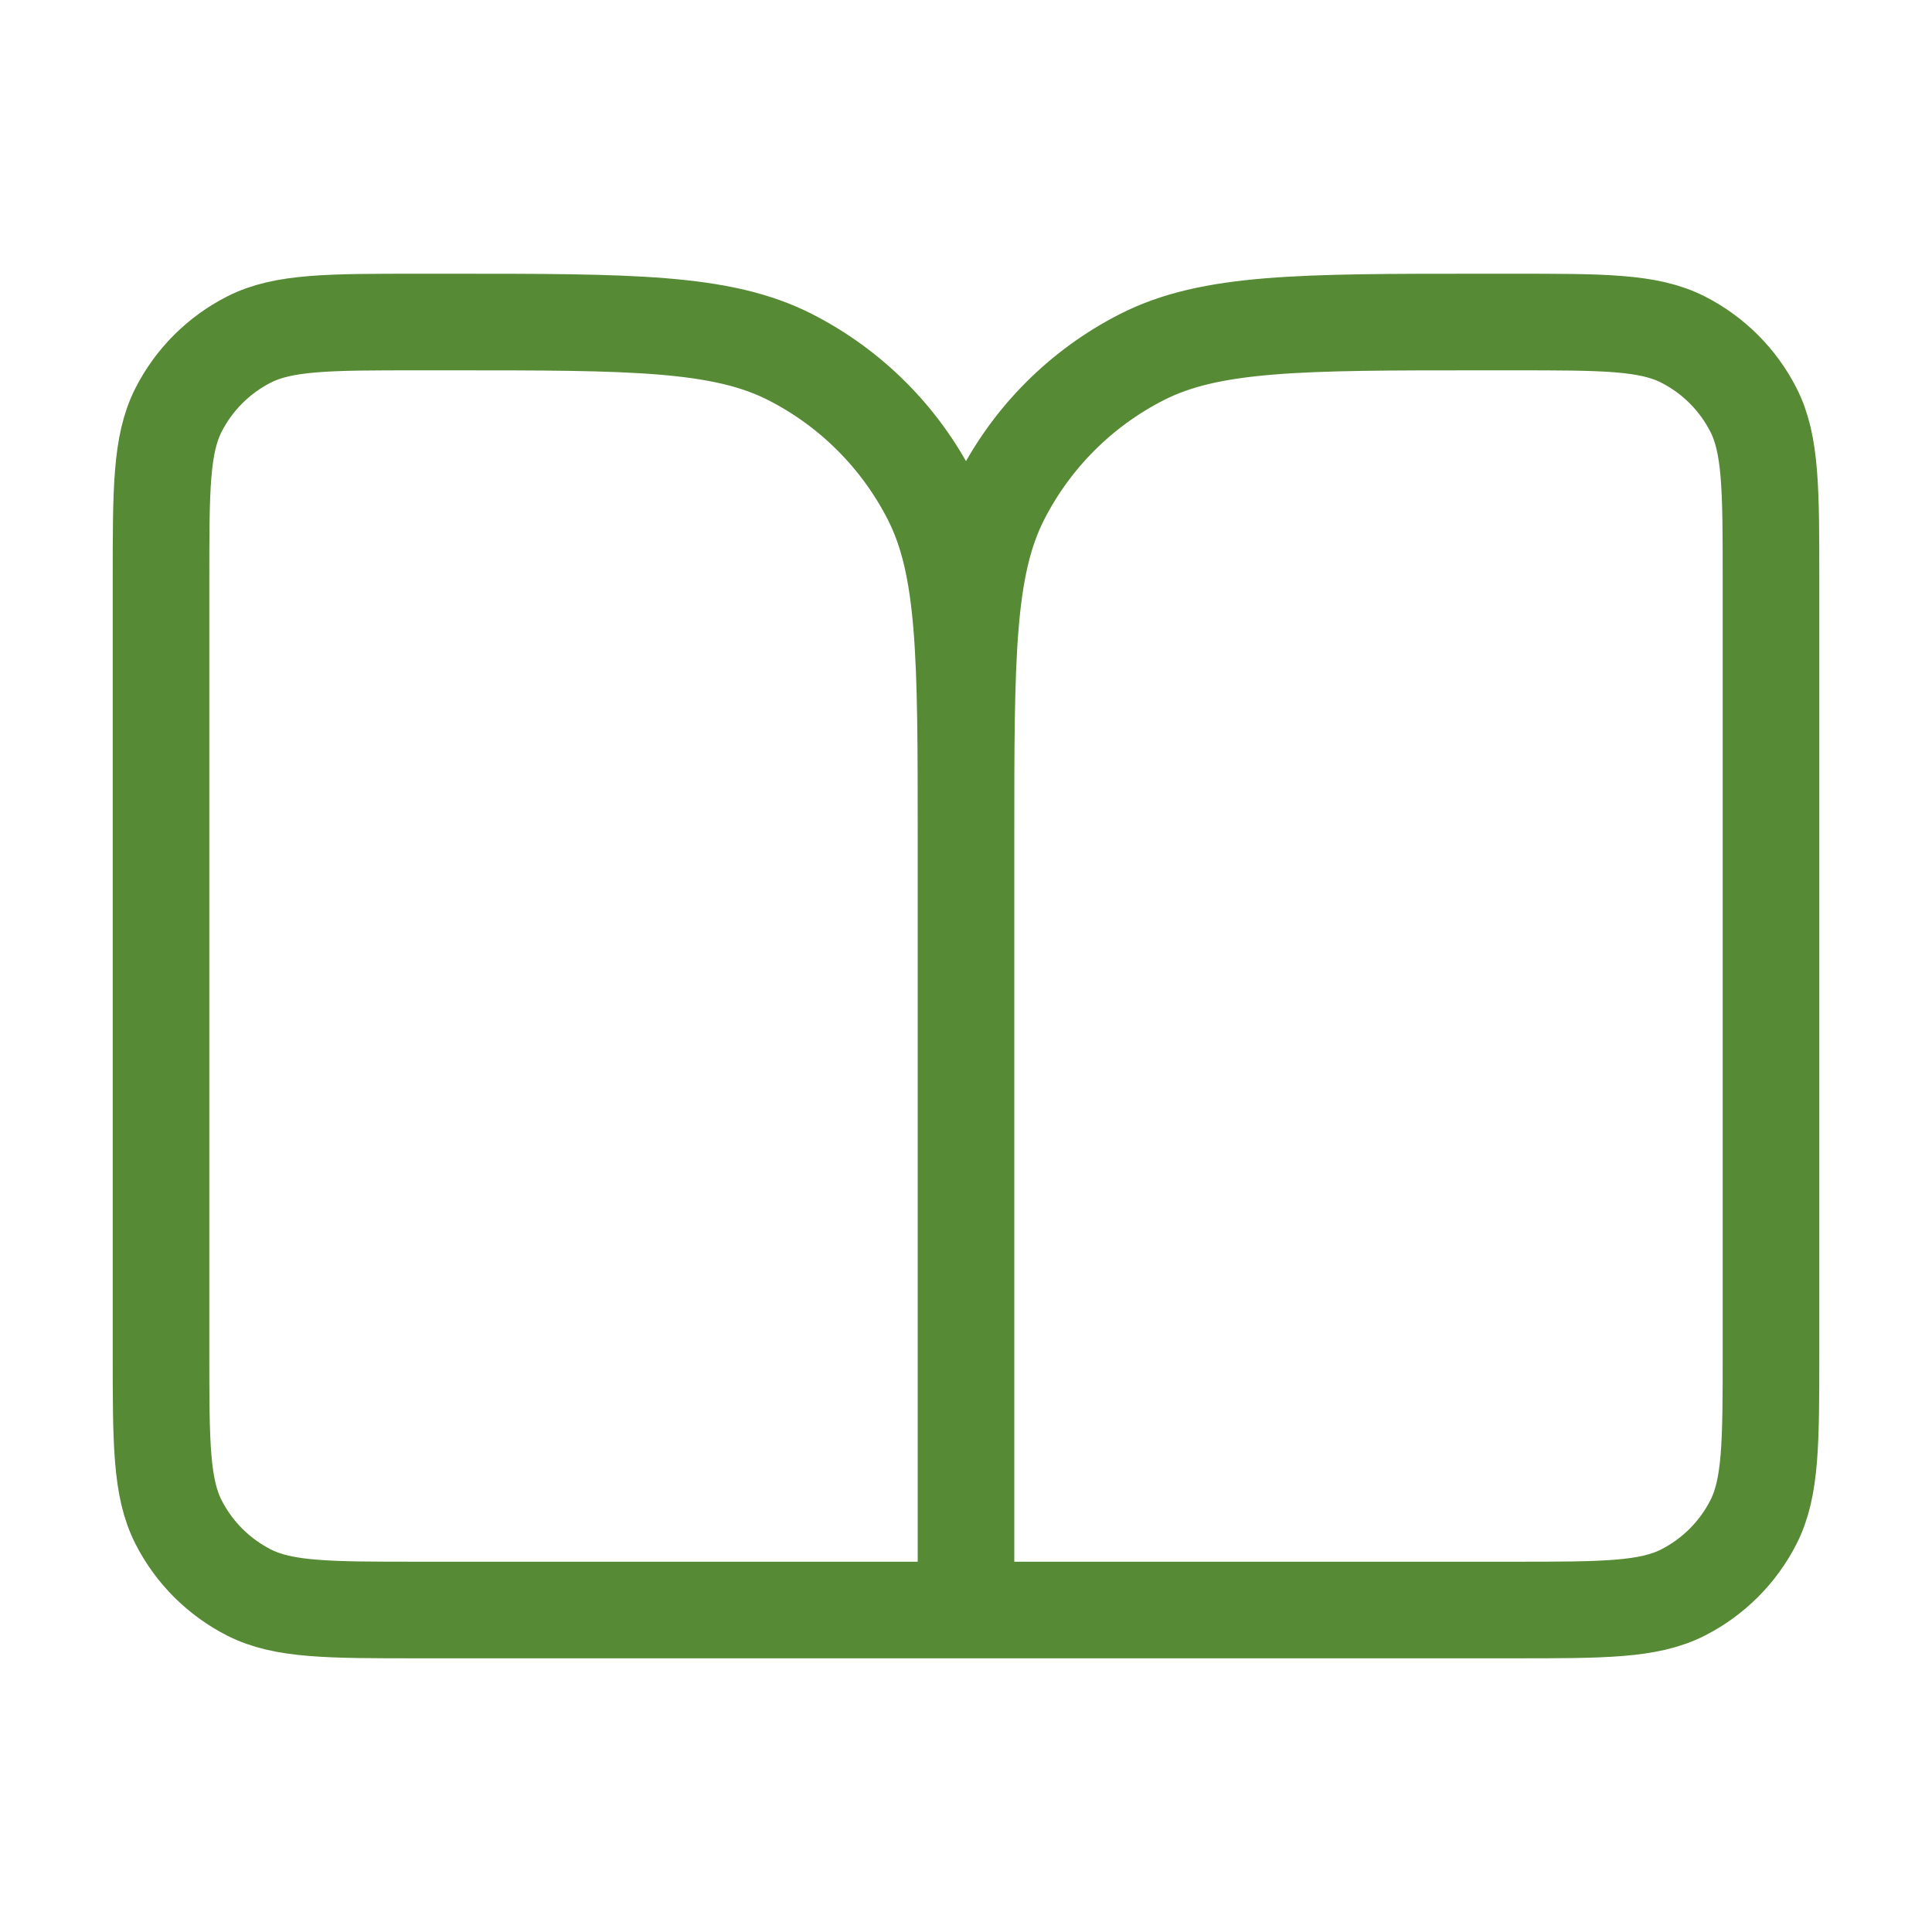
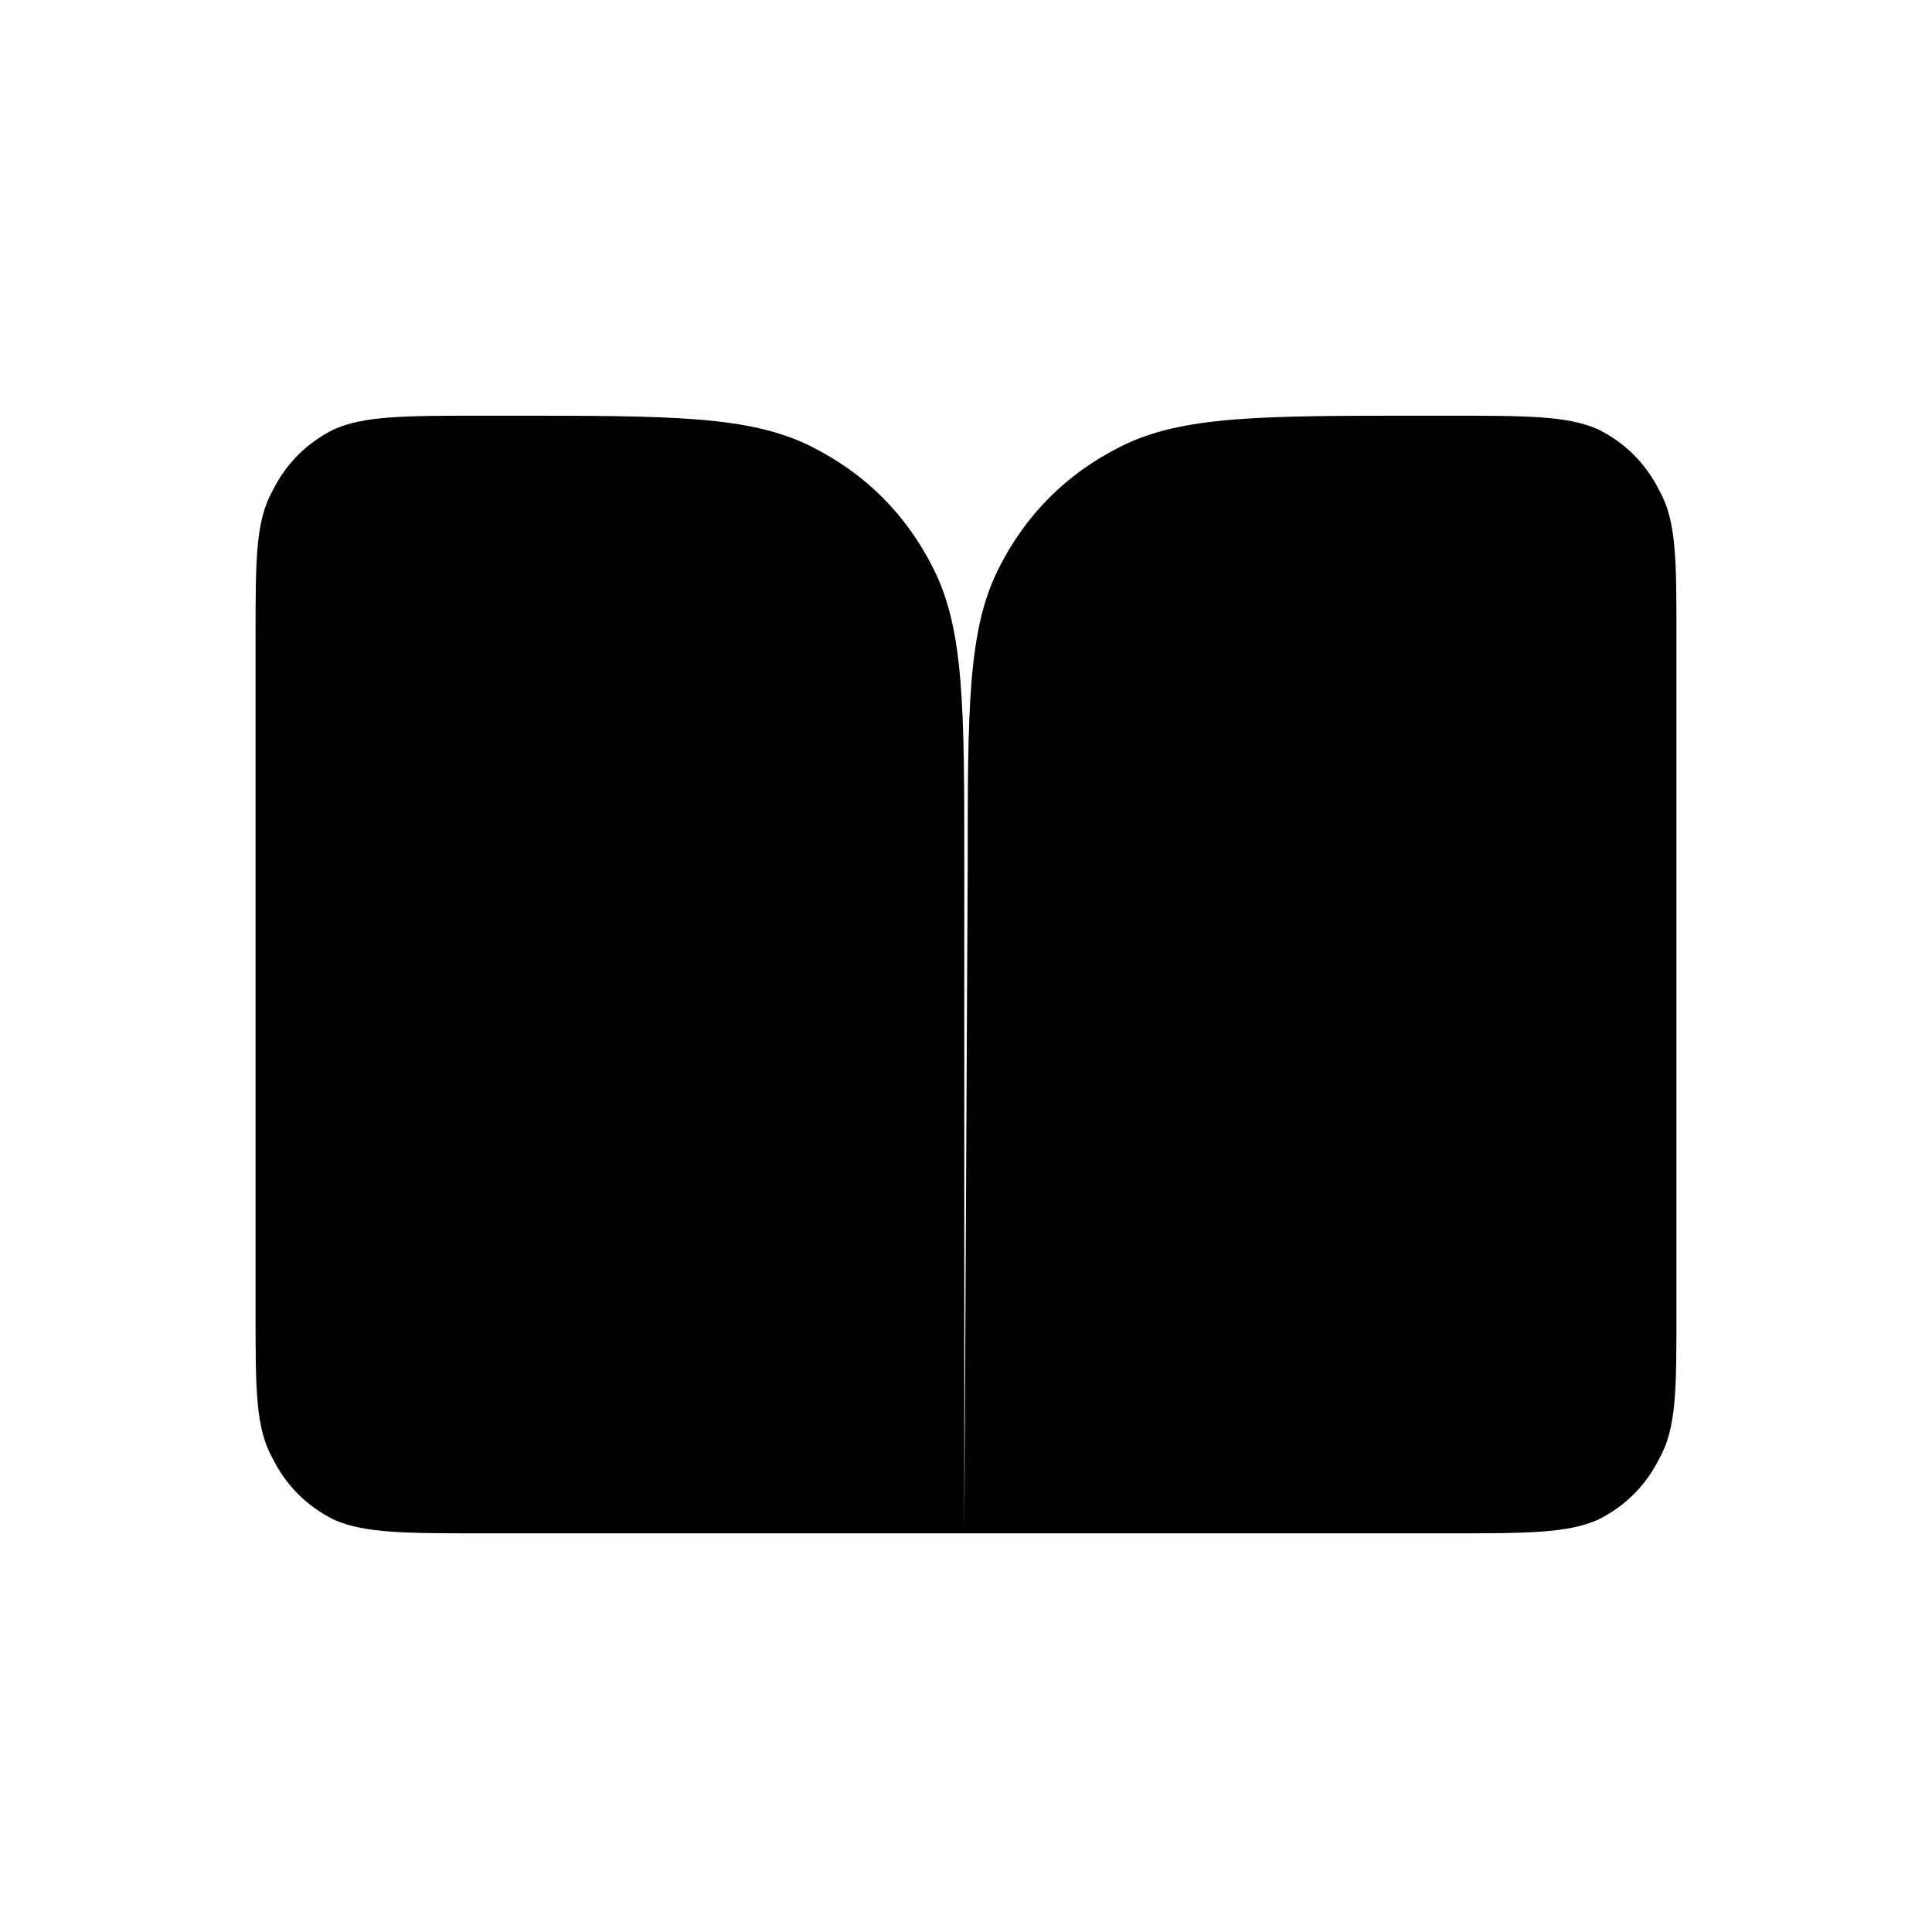
- <svg xmlns="http://www.w3.org/2000/svg" width="50" height="50" viewBox="0 0 50 50" fill="none">
-   <path d="M25 41.667H10.833C8.5 41.667 7.333 41.667 6.442 41.213C5.658 40.813 5.02 40.176 4.621 39.392C4.167 38.501 4.167 37.334 4.167 35V15C4.167 12.667 4.167 11.5 4.621 10.608C5.02 9.825 5.658 9.187 6.442 8.788C7.333 8.334 8.5 8.334 10.833 8.334H11.666C16.334 8.334 18.667 8.334 20.45 9.242C22.018 10.041 23.293 11.316 24.092 12.884C25 14.666 25 17 25 21.667M25 41.667V21.667M25 41.667H39.166C41.5 41.667 42.667 41.667 43.558 41.213C44.342 40.813 44.98 40.176 45.379 39.392C45.833 38.501 45.833 37.334 45.833 35V15C45.833 12.667 45.833 11.5 45.379 10.608C44.98 9.825 44.342 9.187 43.558 8.788C42.667 8.334 41.5 8.334 39.166 8.334H38.333C33.666 8.334 31.332 8.334 29.55 9.242C27.982 10.041 26.707 11.316 25.908 12.884C25 14.666 25 17 25 21.667" stroke="#568A35" stroke-width="2.5" stroke-linecap="round" stroke-linejoin="round" />
+ <svg xmlns="http://www.w3.org/2000/svg" version="1.1" id="레이어_1" x="0px" y="0px" viewBox="0 0 56.7 56.7" style="enable-background:new 0 0 56.7 56.7;" xml:space="preserve">
+   <path d="M28.3,45H14.2c-2.3,0-3.5,0-4.4-0.4c-0.8-0.4-1.4-1-1.8-1.8c-0.5-0.9-0.5-2-0.5-4.3V18.7c0-2.3,0-3.4,0.5-4.3  c0.4-0.8,1-1.4,1.8-1.8c0.9-0.4,2.1-0.4,4.4-0.4H15c4.7,0,7,0,8.8,0.9c1.6,0.8,2.8,2,3.6,3.6c0.9,1.8,0.9,4.1,0.9,8.7 M28.3,45V25.3   M28.3,45h14.2c2.3,0,3.5,0,4.4-0.4c0.8-0.4,1.4-1,1.8-1.8c0.5-0.9,0.5-2,0.5-4.3V18.7c0-2.3,0-3.4-0.5-4.3c-0.4-0.8-1-1.4-1.8-1.8  c-0.9-0.4-2.1-0.4-4.4-0.4h-0.8c-4.7,0-7,0-8.8,0.9c-1.6,0.8-2.8,2-3.6,3.6c-0.9,1.8-0.9,4.1-0.9,8.7" />
</svg>
